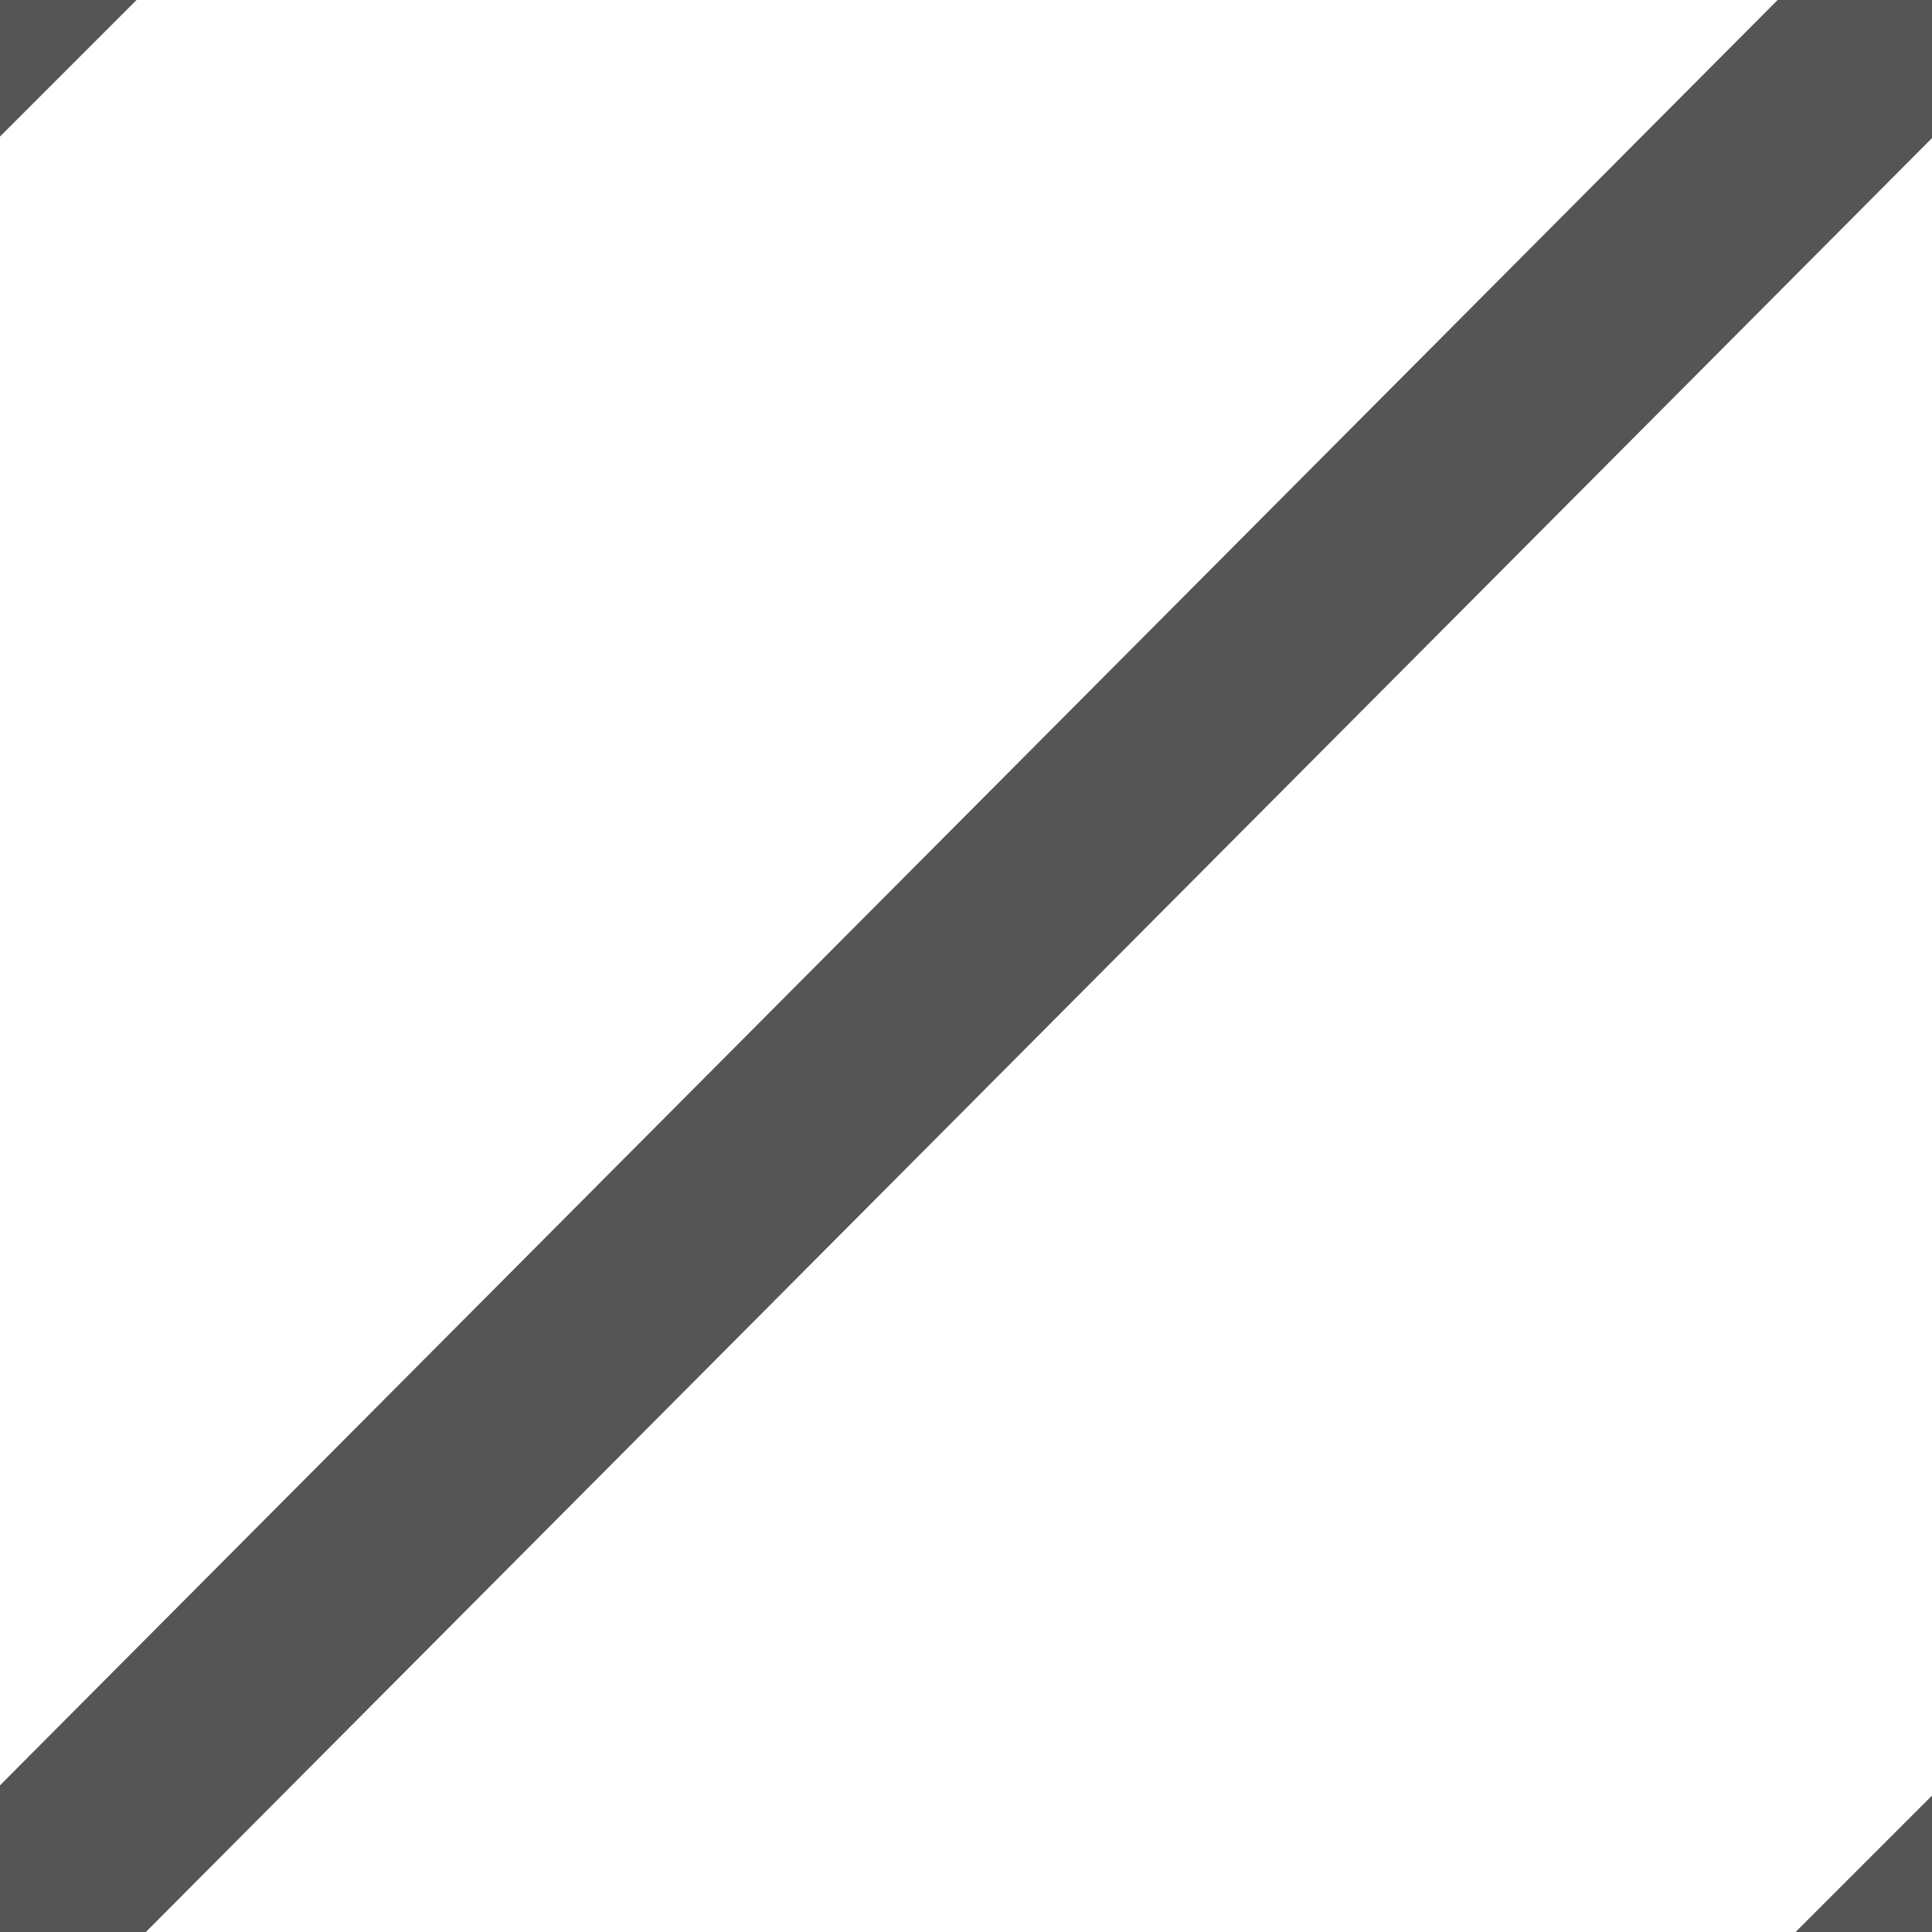
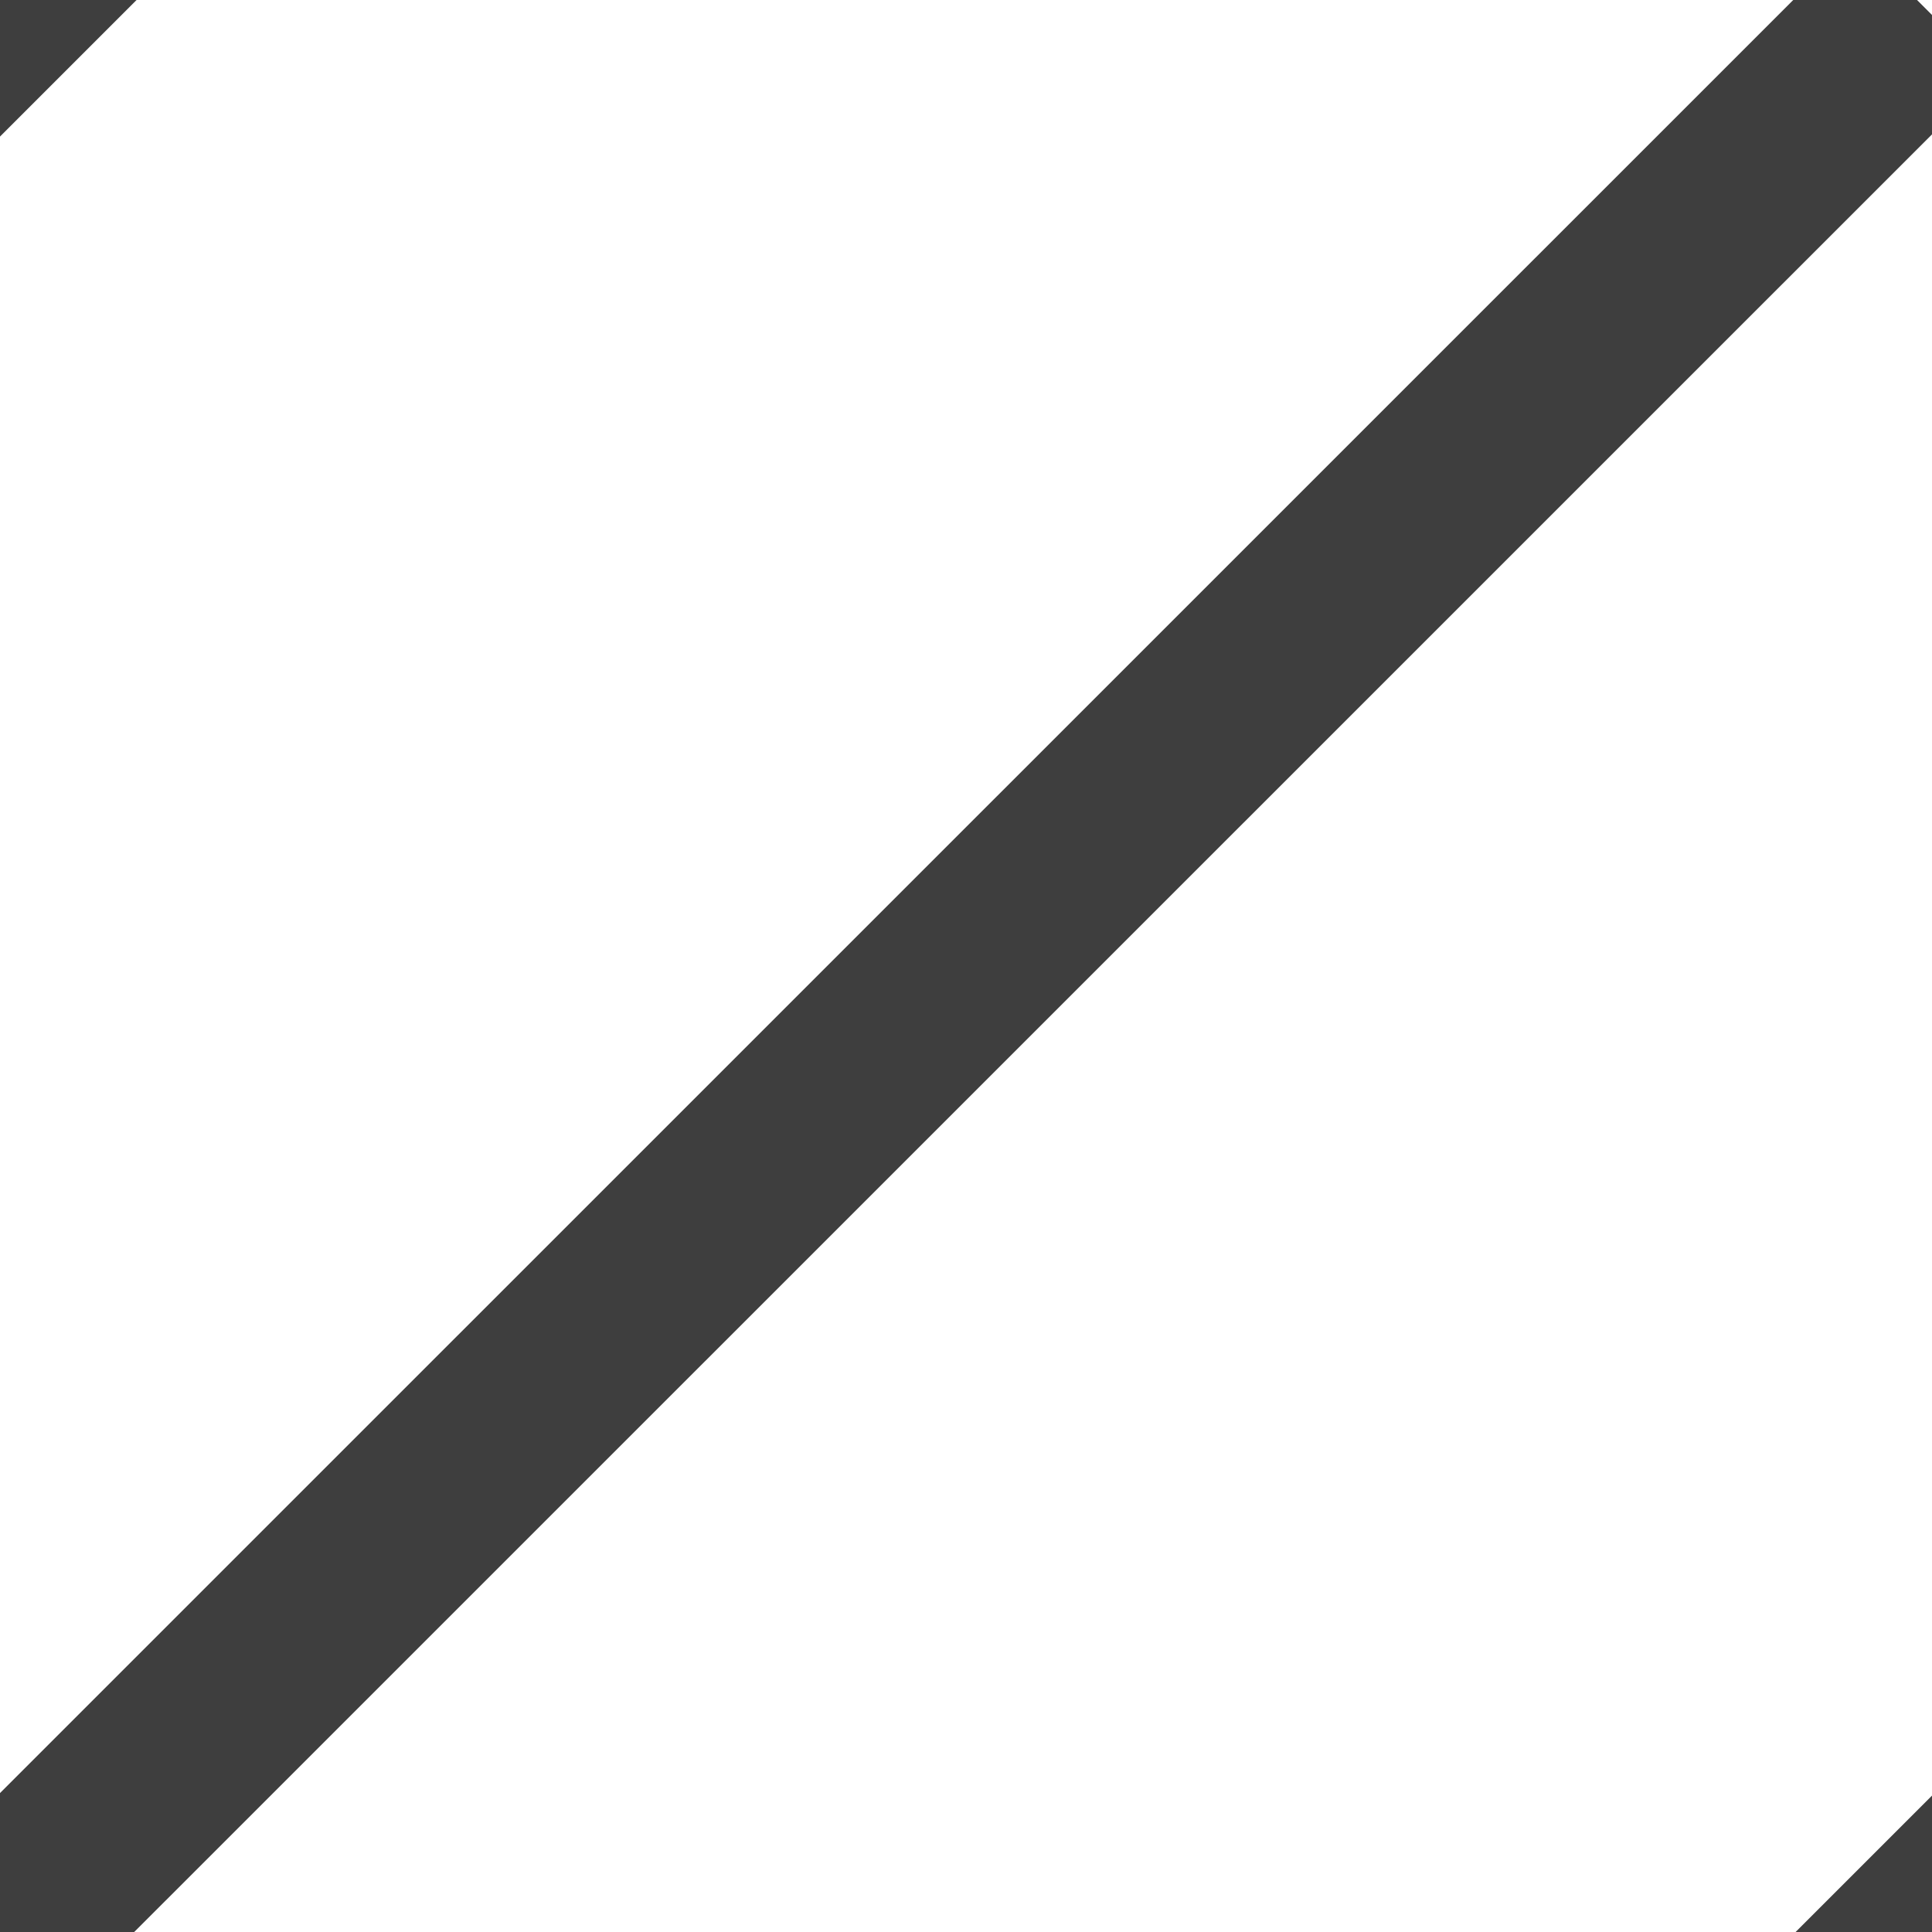
<svg xmlns="http://www.w3.org/2000/svg" width="40" height="40" viewBox="0 0 10.583 10.583" version="1.1" id="svg1">
  <defs id="defs1" />
  <g id="layer1">
    <path style="fill:#000000;stroke-width:0.265" d="M 10.571,-0.046 0.023,10.571 Z" id="path1" />
    <path style="fill:#000000;stroke-width:0.265" d="M 10.547,0 0.023,10.594 10.547,0 8.735,6.157" id="path2" />
    <path style="fill:#555555;stroke-width:0.265;fill-opacity:1" d="M 10.571,-0.023 -0.046,10.64" id="path3" />
-     <path style="fill:#555555;fill-opacity:1;stroke:#555555;stroke-width:1.133;stroke-dasharray:none;stroke-opacity:1" d="M 10.932,-0.397 -0.338,10.922" id="path4" />
-     <path style="fill:#555555;fill-opacity:1;stroke:#555555;stroke-width:1.058;stroke-dasharray:none;stroke-opacity:1" d="M 5.274,-5.274 -5.274,5.274" id="path4-3" />
-     <path style="fill:#555555;fill-opacity:1;stroke:#555555;stroke-width:1.058;stroke-dasharray:none;stroke-opacity:1" d="M 15.857,5.31 5.31,15.857" id="path4-1" />
+     <path style="fill:#555555;fill-opacity:1;stroke:#3e3e3e;stroke-width:1.058;stroke-dasharray:none;stroke-opacity:1" d="M 10.536,0.035 -0.012,10.582" id="path4" />
+     <path style="fill:#555555;fill-opacity:1;stroke:#3e3e3e;stroke-width:1.058;stroke-dasharray:none;stroke-opacity:1" d="M 5.274,-5.274 -5.274,5.274" id="path4-3" />
+     <path style="fill:#555555;fill-opacity:1;stroke:#3e3e3e;stroke-width:1.058;stroke-dasharray:none;stroke-opacity:1" d="M 15.875,5.292 5.328,15.839" id="path4-1" />
  </g>
</svg>
